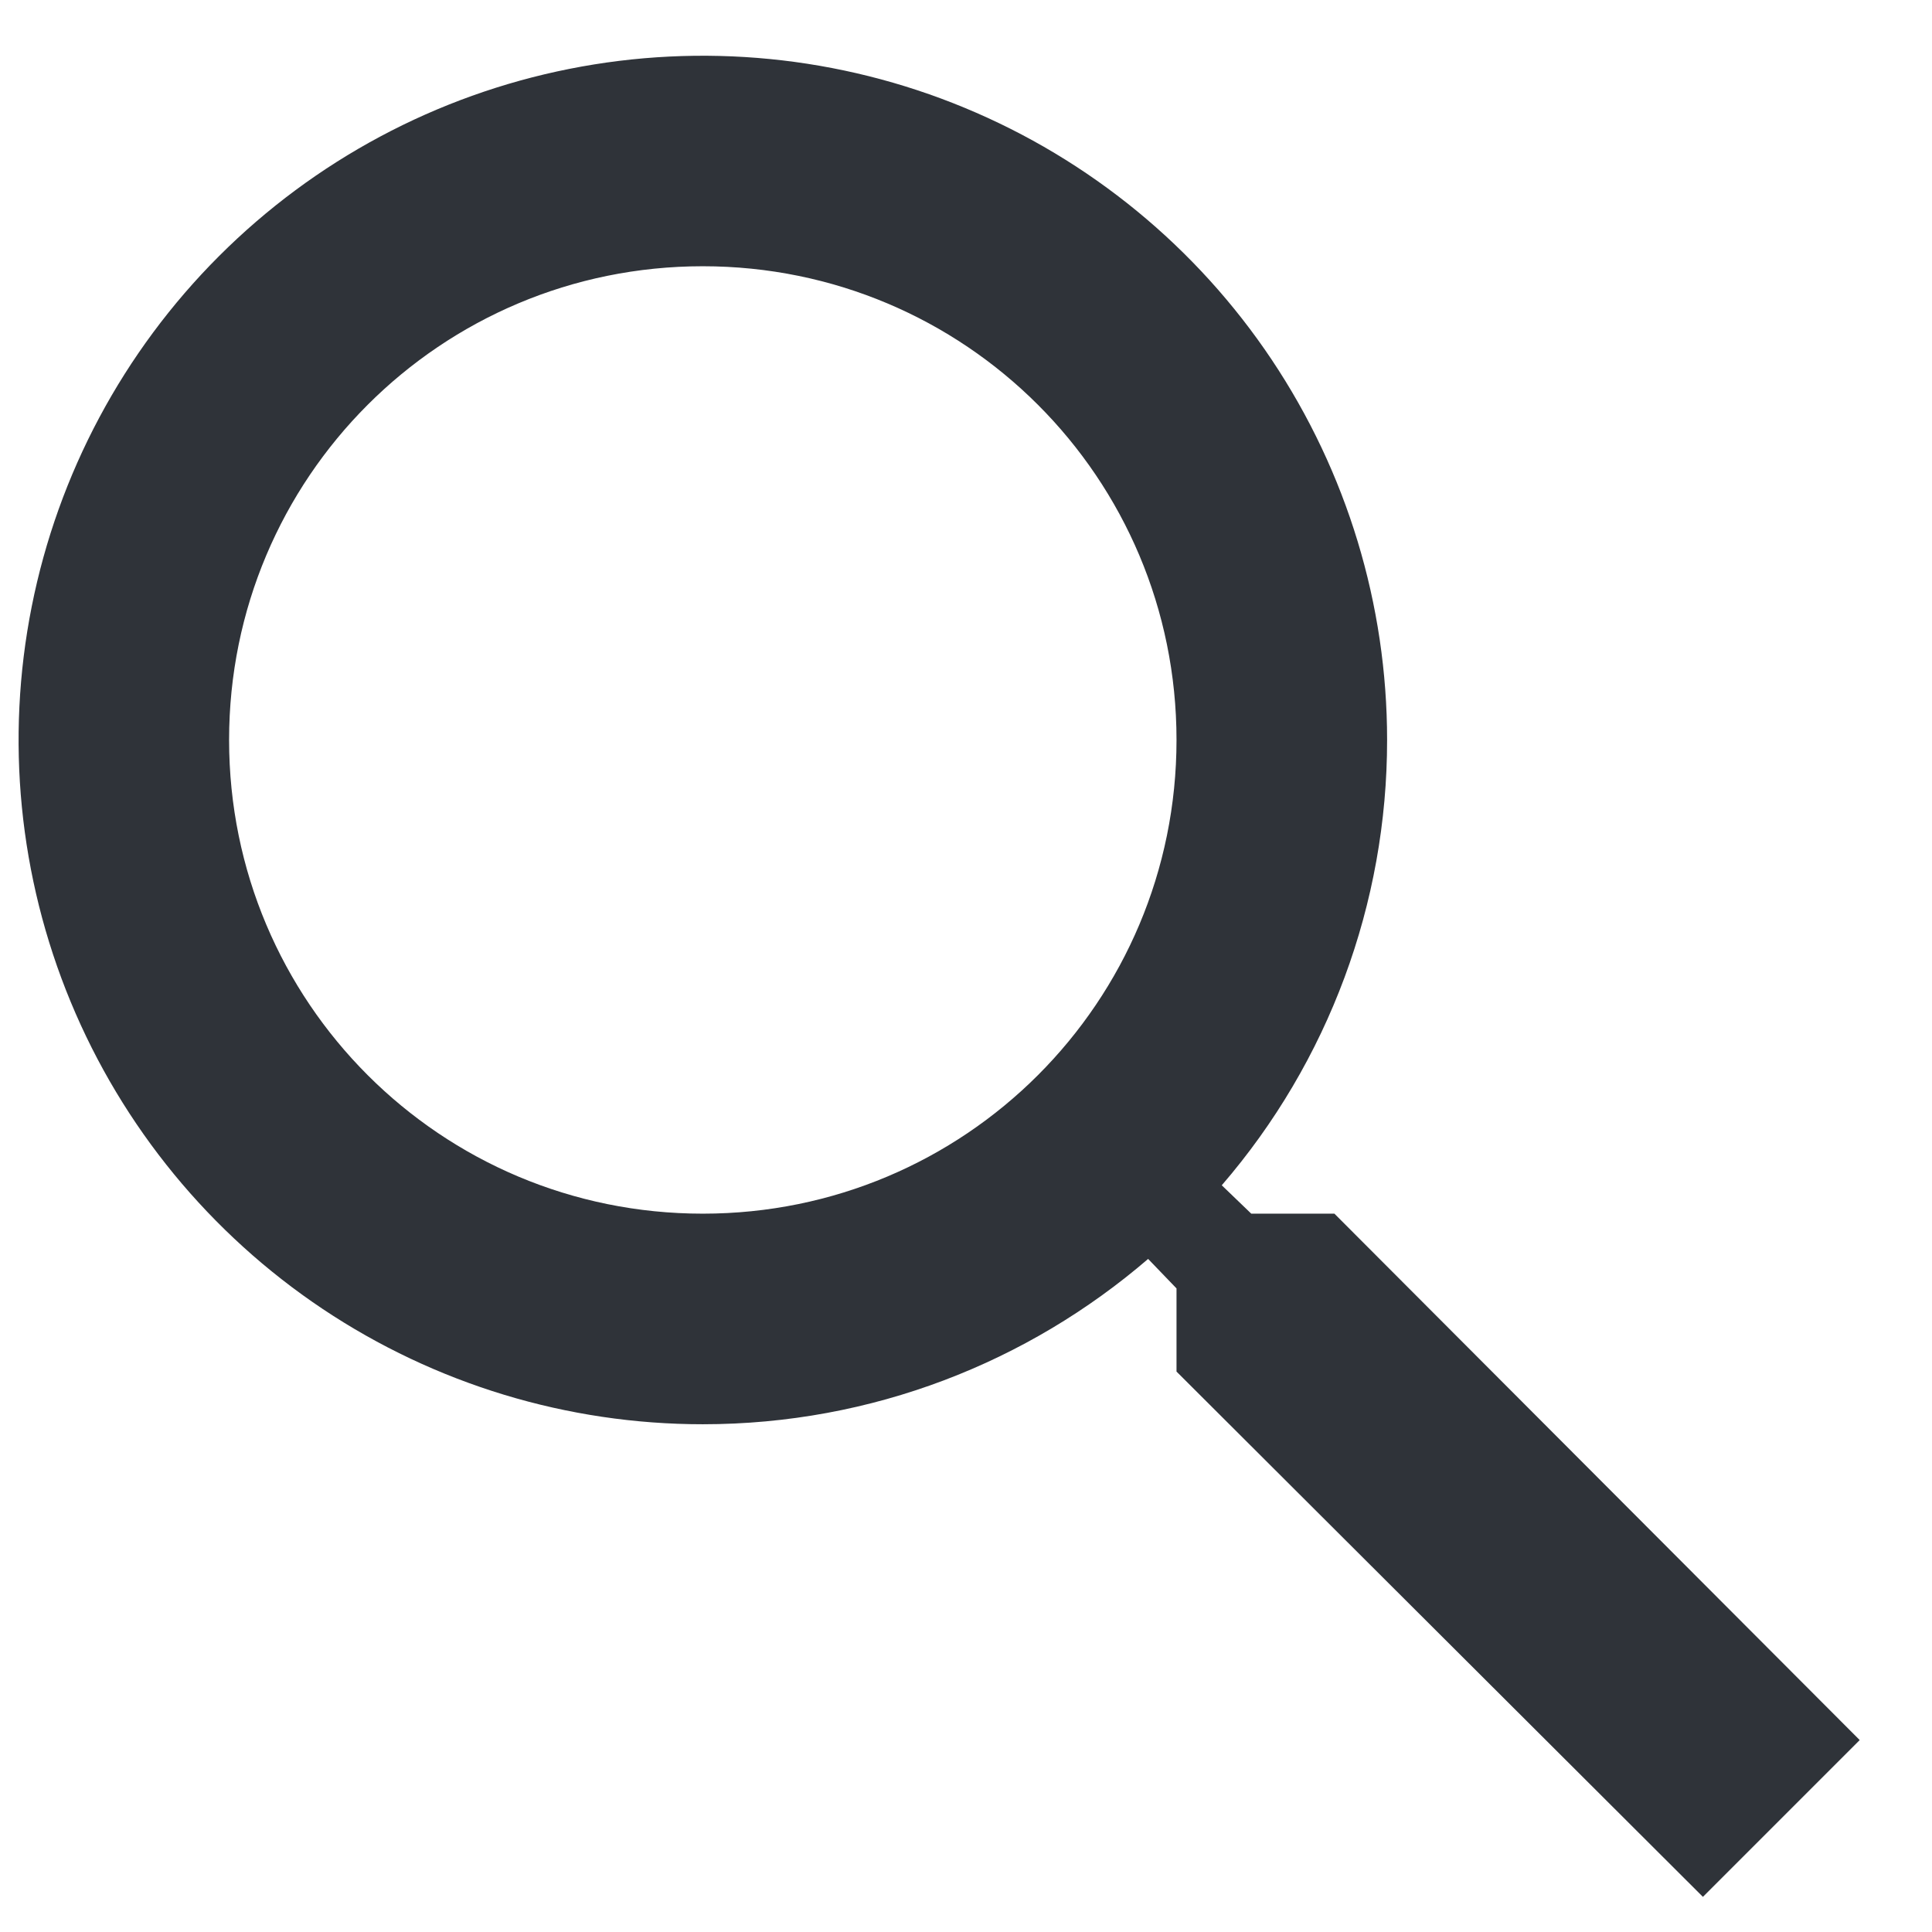
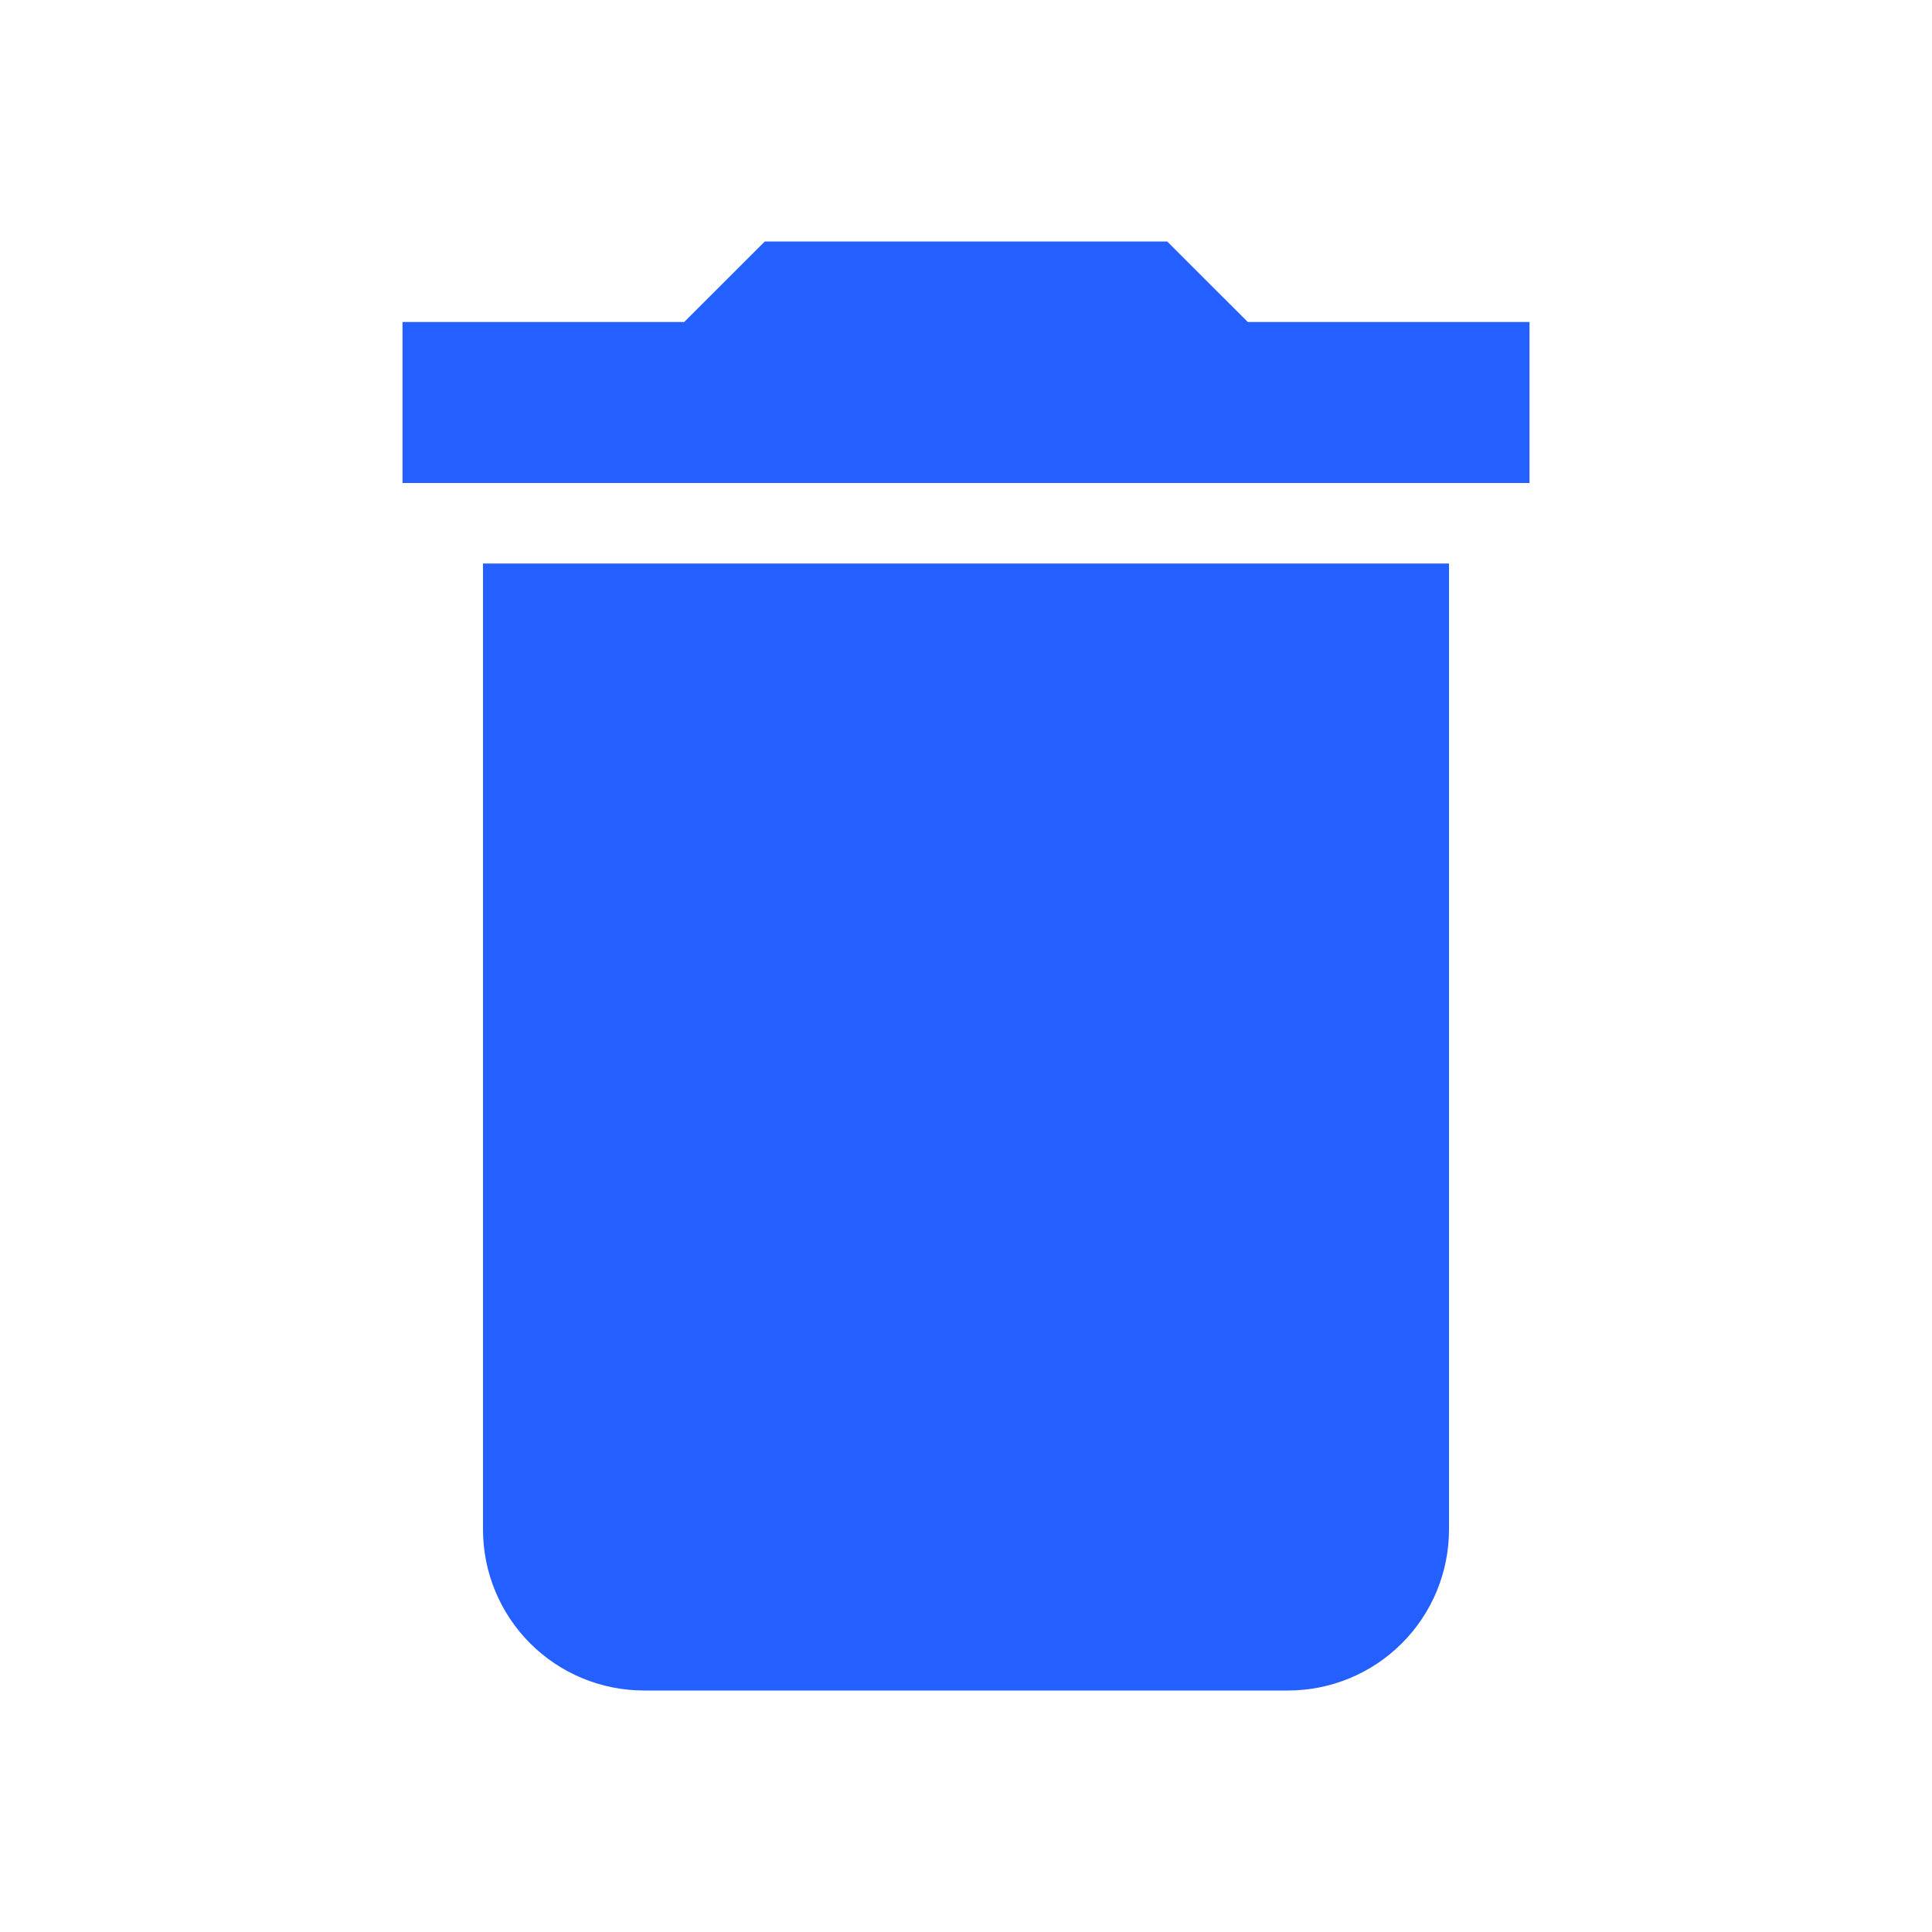
- <svg xmlns="http://www.w3.org/2000/svg" width="26" height="26" viewBox="0 0 26 26" fill="none">
-   <path d="M17.958 16.333H16.839L16.442 15.951C17.879 14.285 18.668 12.158 18.667 9.958C18.667 8.137 18.127 6.357 17.115 4.842C16.103 3.328 14.665 2.148 12.982 1.451C11.3 0.754 9.448 0.572 7.662 0.927C5.876 1.282 4.235 2.159 2.947 3.447C1.659 4.735 0.782 6.376 0.427 8.162C0.072 9.948 0.254 11.8 0.951 13.482C1.648 15.165 2.828 16.603 4.342 17.615C5.857 18.627 7.637 19.167 9.458 19.167C11.739 19.167 13.836 18.331 15.451 16.942L15.833 17.339V18.458L22.917 25.527L25.027 23.417L17.958 16.333ZM9.458 16.333C5.931 16.333 3.083 13.486 3.083 9.958C3.083 6.431 5.931 3.583 9.458 3.583C12.986 3.583 15.833 6.431 15.833 9.958C15.833 13.486 12.986 16.333 9.458 16.333Z" fill="#2F3339" />
+ <svg xmlns="http://www.w3.org/2000/svg" width="27" height="27" viewBox="0 0 27 27" fill="none">
+   <path d="M21.375 4.5H17.438L16.312 3.375H10.688L9.562 4.5H5.625V6.75H21.375M6.75 21.375C6.75 21.972 6.987 22.544 7.409 22.966C7.831 23.388 8.403 23.625 9 23.625H18C18.597 23.625 19.169 23.388 19.591 22.966C20.013 22.544 20.25 21.972 20.25 21.375V7.875H6.75V21.375Z" fill="#245FFF" />
</svg>
